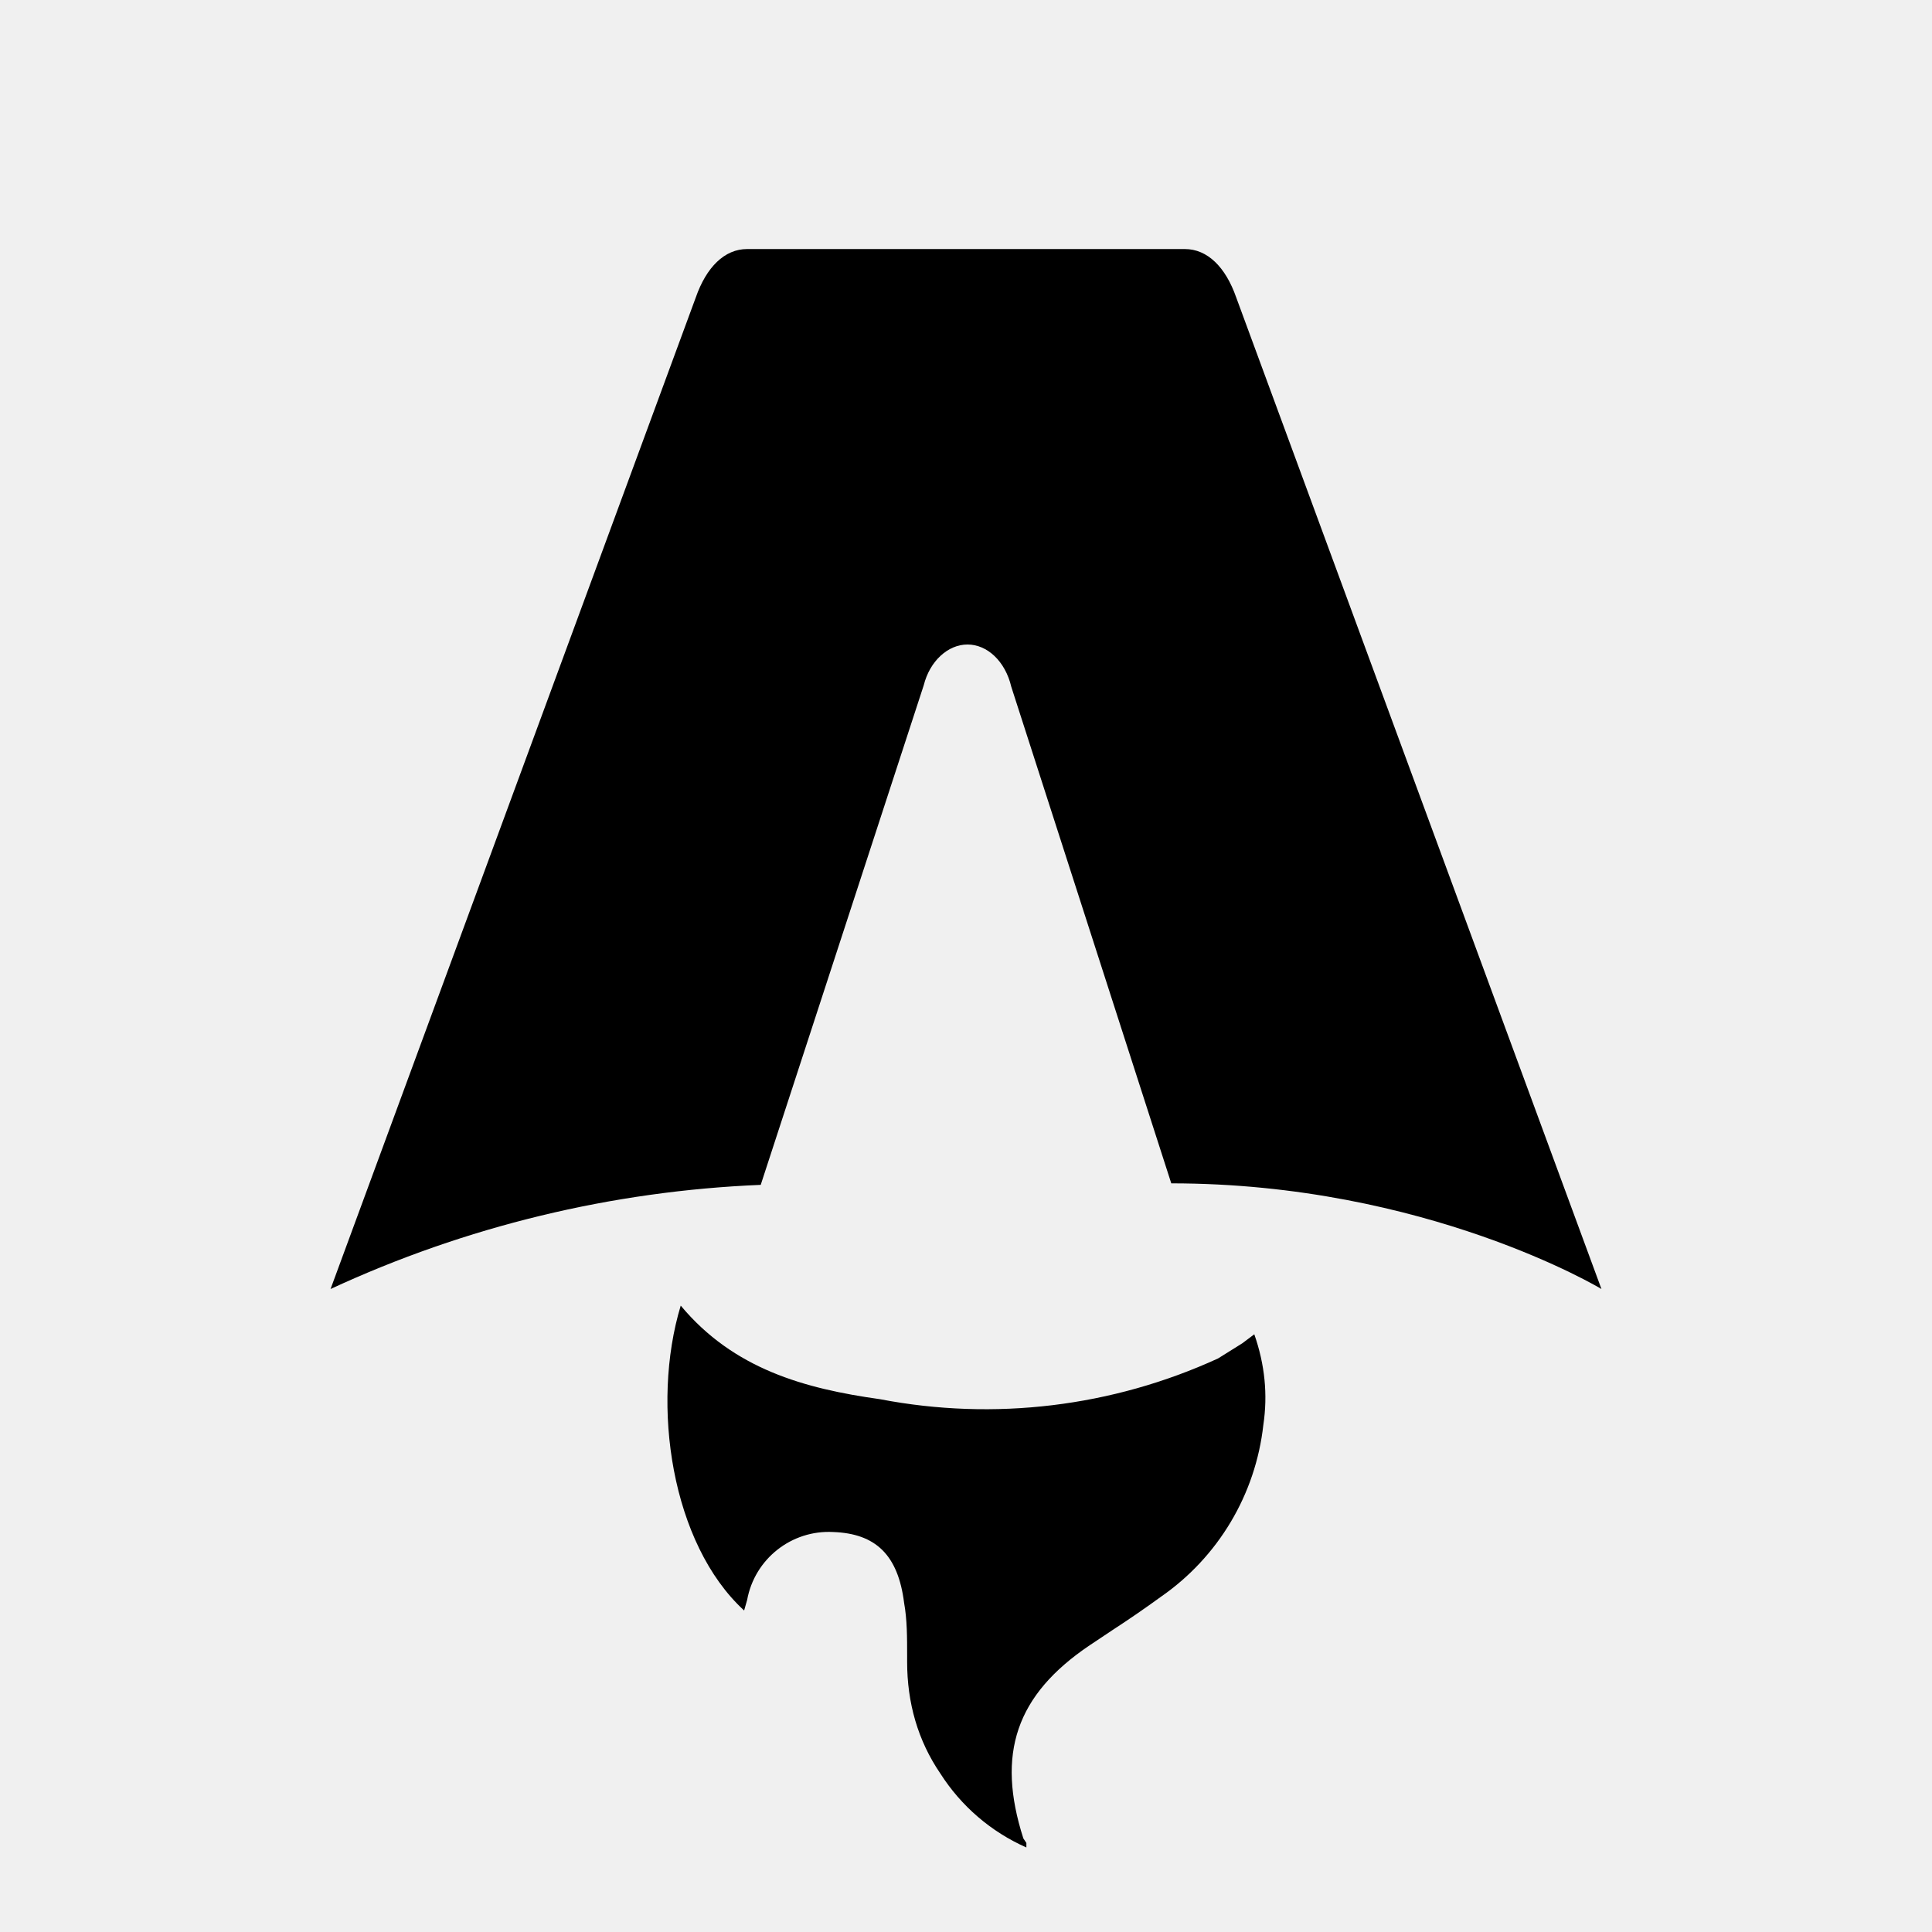
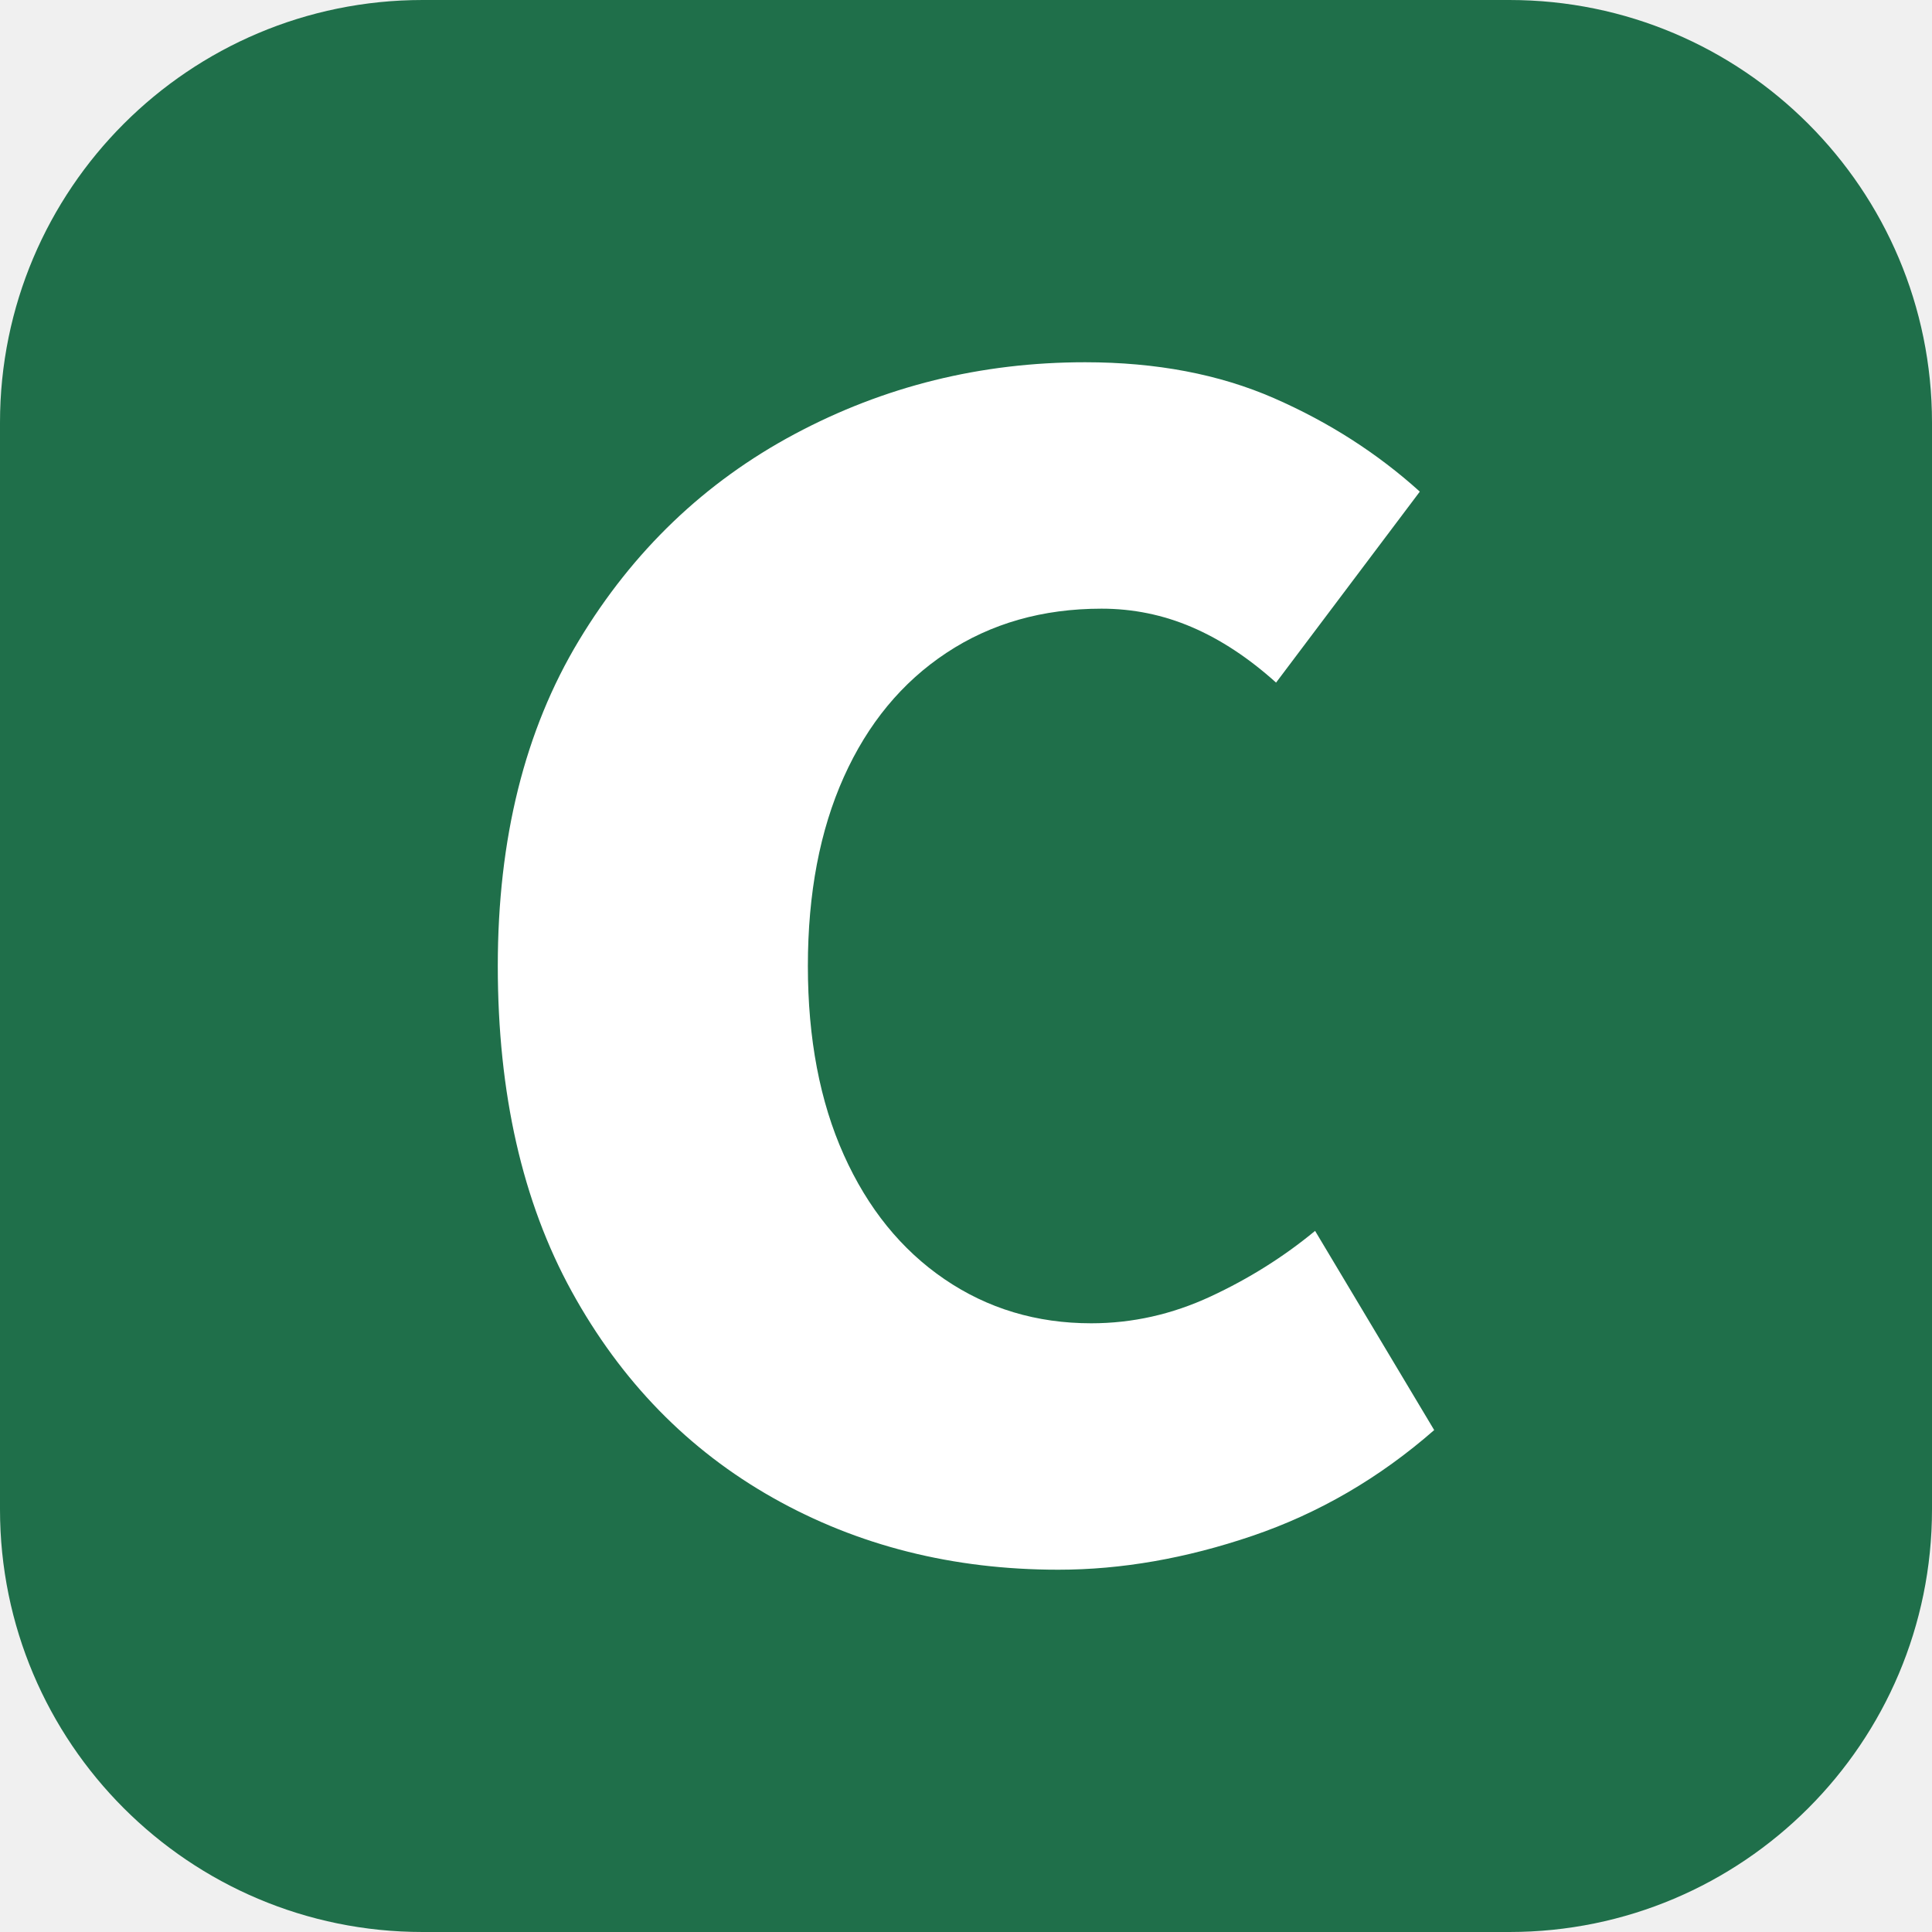
- <svg xmlns="http://www.w3.org/2000/svg" fill="none" viewBox="0 0 128 128">
-   <path d="M50.4 78.5a75.1 75.1 0 0 0-28.5 6.9l24.2-65.7c.7-2 1.9-3.2 3.4-3.2h29c1.5 0 2.7 1.2 3.4 3.2l24.2 65.7s-11.6-7-28.5-7L67 45.5c-.4-1.7-1.6-2.8-2.9-2.8-1.3 0-2.5 1.1-2.9 2.7L50.4 78.5Zm-1.1 28.2Zm-4.2-20.2c-2 6.6-.6 15.8 4.2 20.2a17.5 17.5 0 0 1 .2-.7 5.5 5.5 0 0 1 5.7-4.5c2.8.1 4.3 1.5 4.7 4.7.2 1.1.2 2.3.2 3.5v.4c0 2.7.7 5.2 2.2 7.4a13 13 0 0 0 5.7 4.9v-.3l-.2-.3c-1.8-5.6-.5-9.5 4.4-12.8l1.5-1a73 73 0 0 0 3.2-2.2 16 16 0 0 0 6.8-11.4c.3-2 .1-4-.6-6l-.8.6-1.6 1a37 37 0 0 1-22.4 2.7c-5-.7-9.7-2-13.2-6.2Z" />
-   <style>
-         path { fill: #000; }
-         @media (prefers-color-scheme: dark) {
-             path { fill: #FFF; }
-         }
-     </style>
+ <svg xmlns="http://www.w3.org/2000/svg" viewBox="0 0 128 128">
+   <rect width="128" height="128" rx="28" fill="#1f6f4a" />
+   <path transform="translate(32.98 24.00) scale(0.13605)" fill="#ffffff" d="M273 588Q196 588 134 553Q72 518 36 452.5Q0 387 0 294Q0 201 39.5 135.5Q79 70 144.5 35Q210 0 286 0Q338 0 378 17.5Q418 35 449 63L379 156Q359 138 338 129Q317 120 294 120Q251 120 218.5 141.5Q186 163 168.5 202Q151 241 151 294Q151 347 168.5 386Q186 425 217.5 446.5Q249 468 289 468Q319 468 347 455Q375 442 398 423L456 520Q416 555 367.5 571.5Q319 588 273 588Z" />
</svg>
